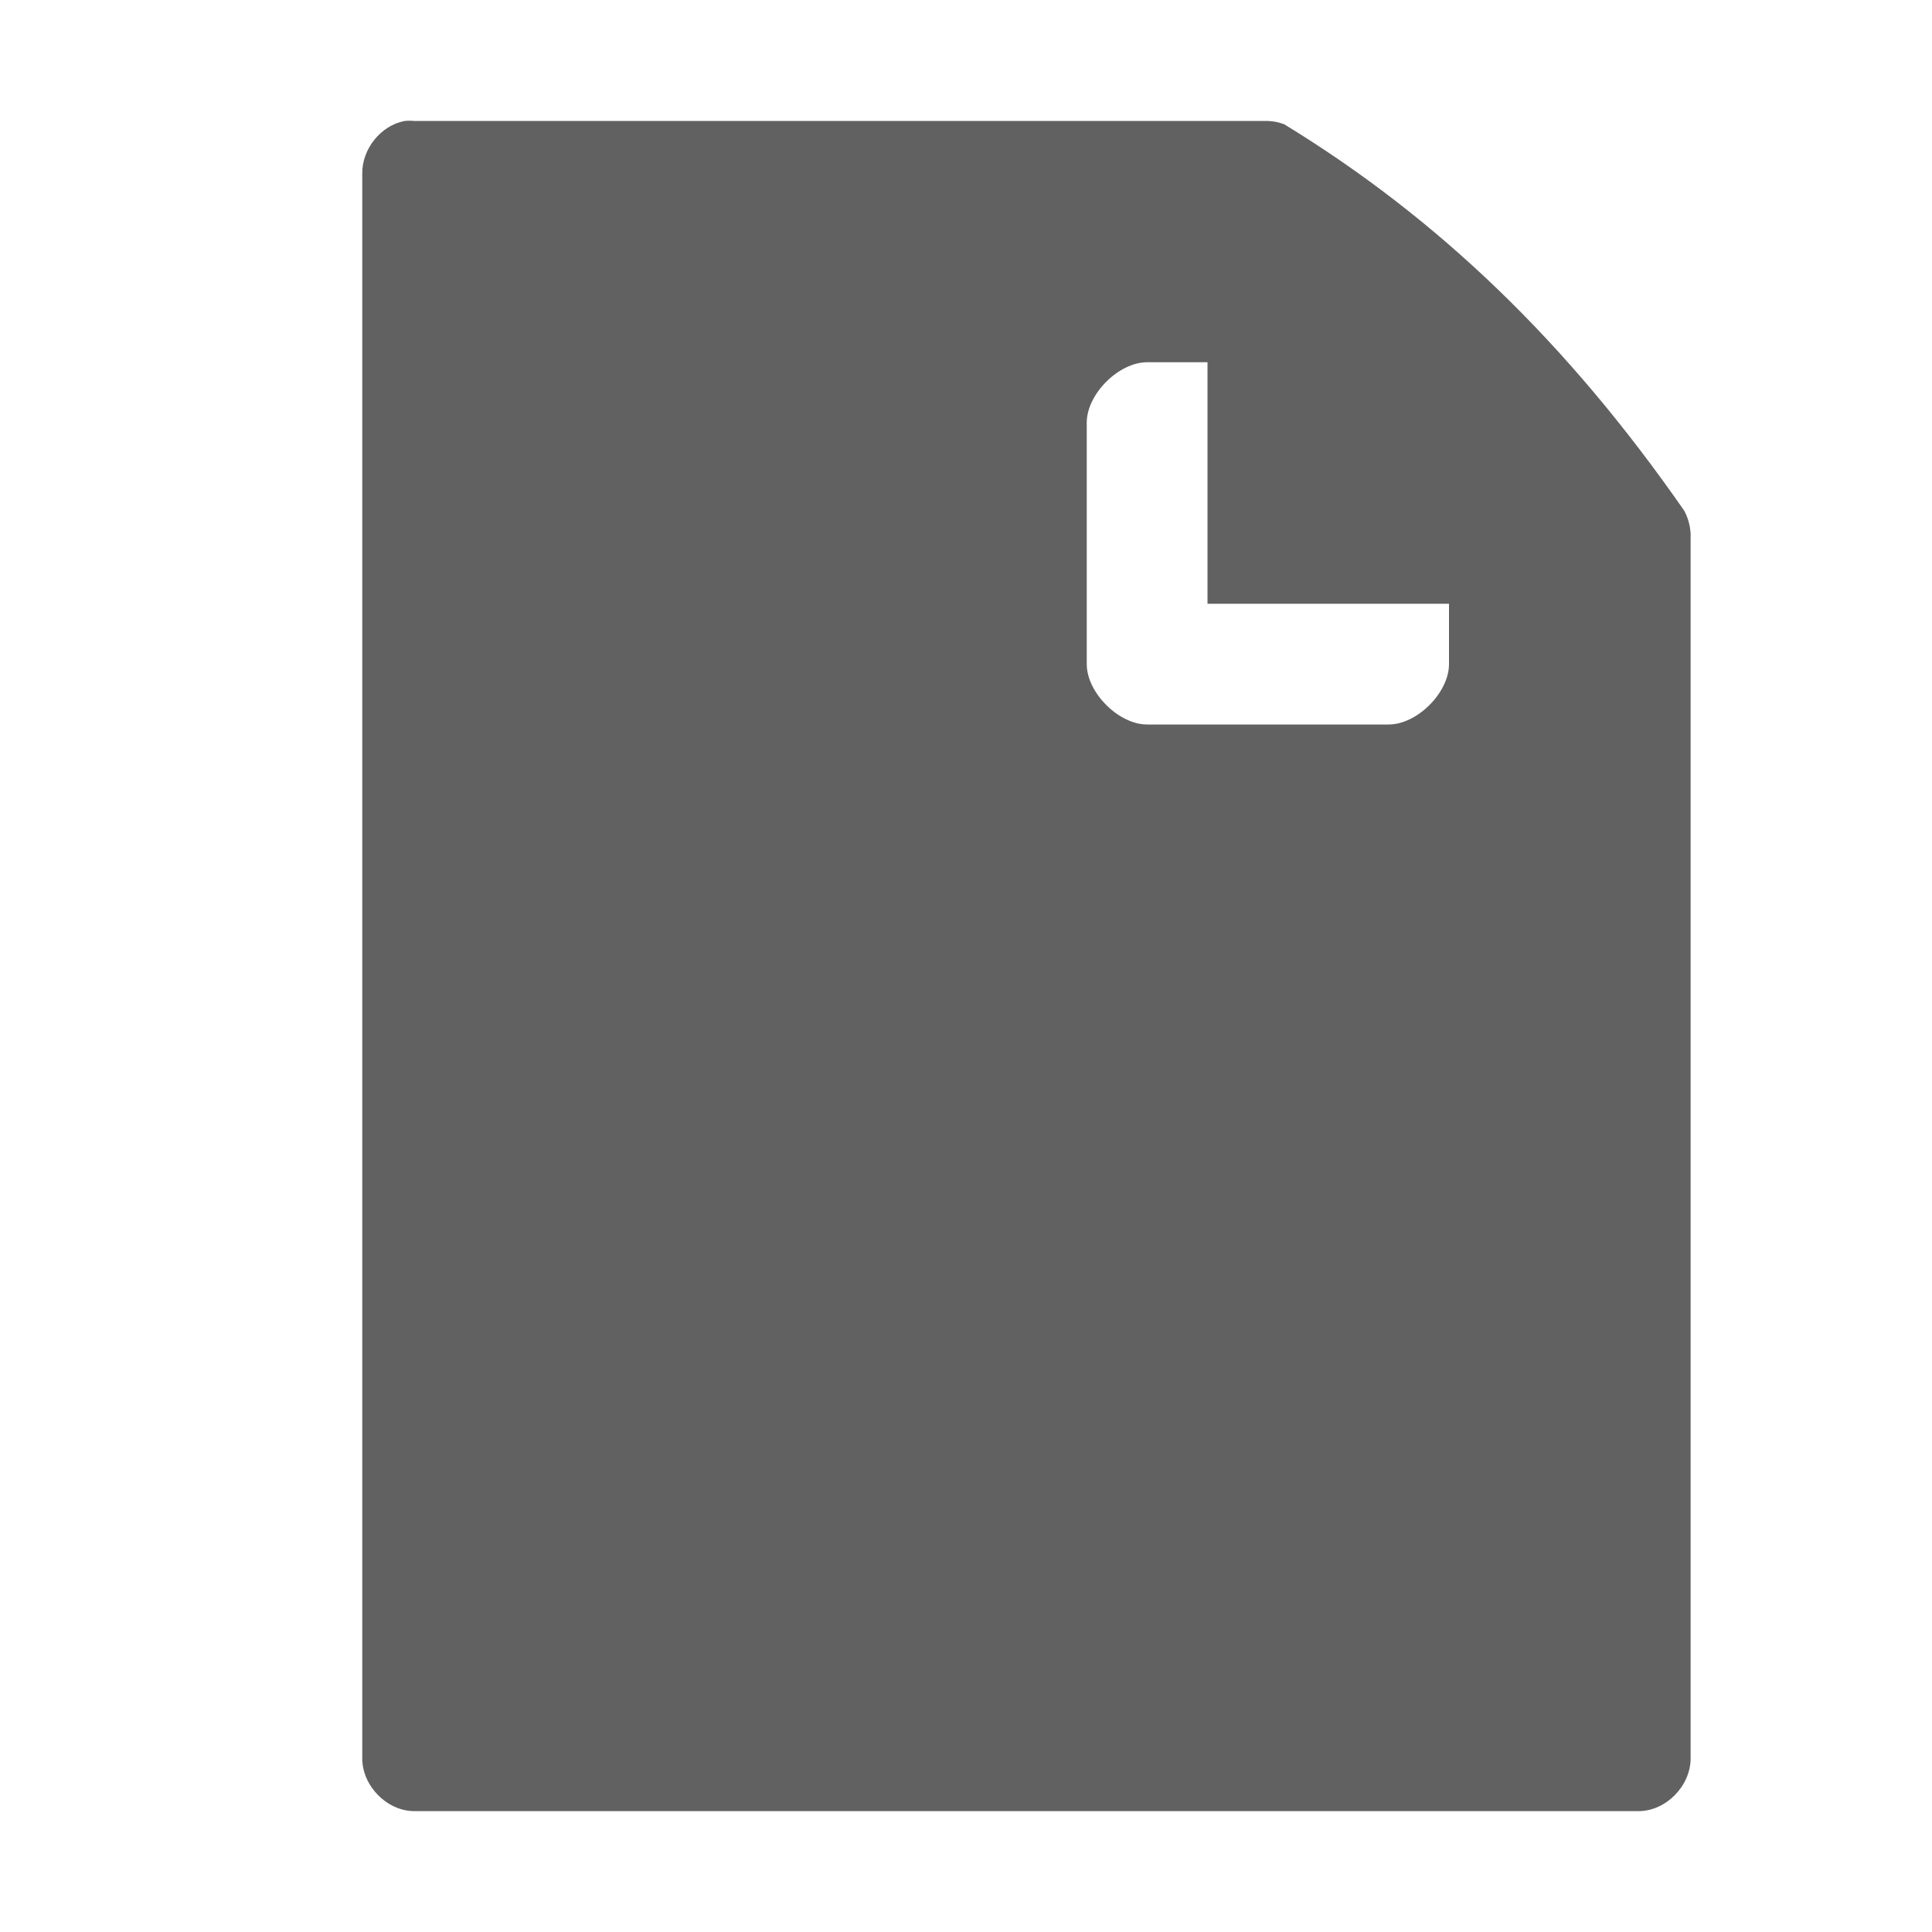
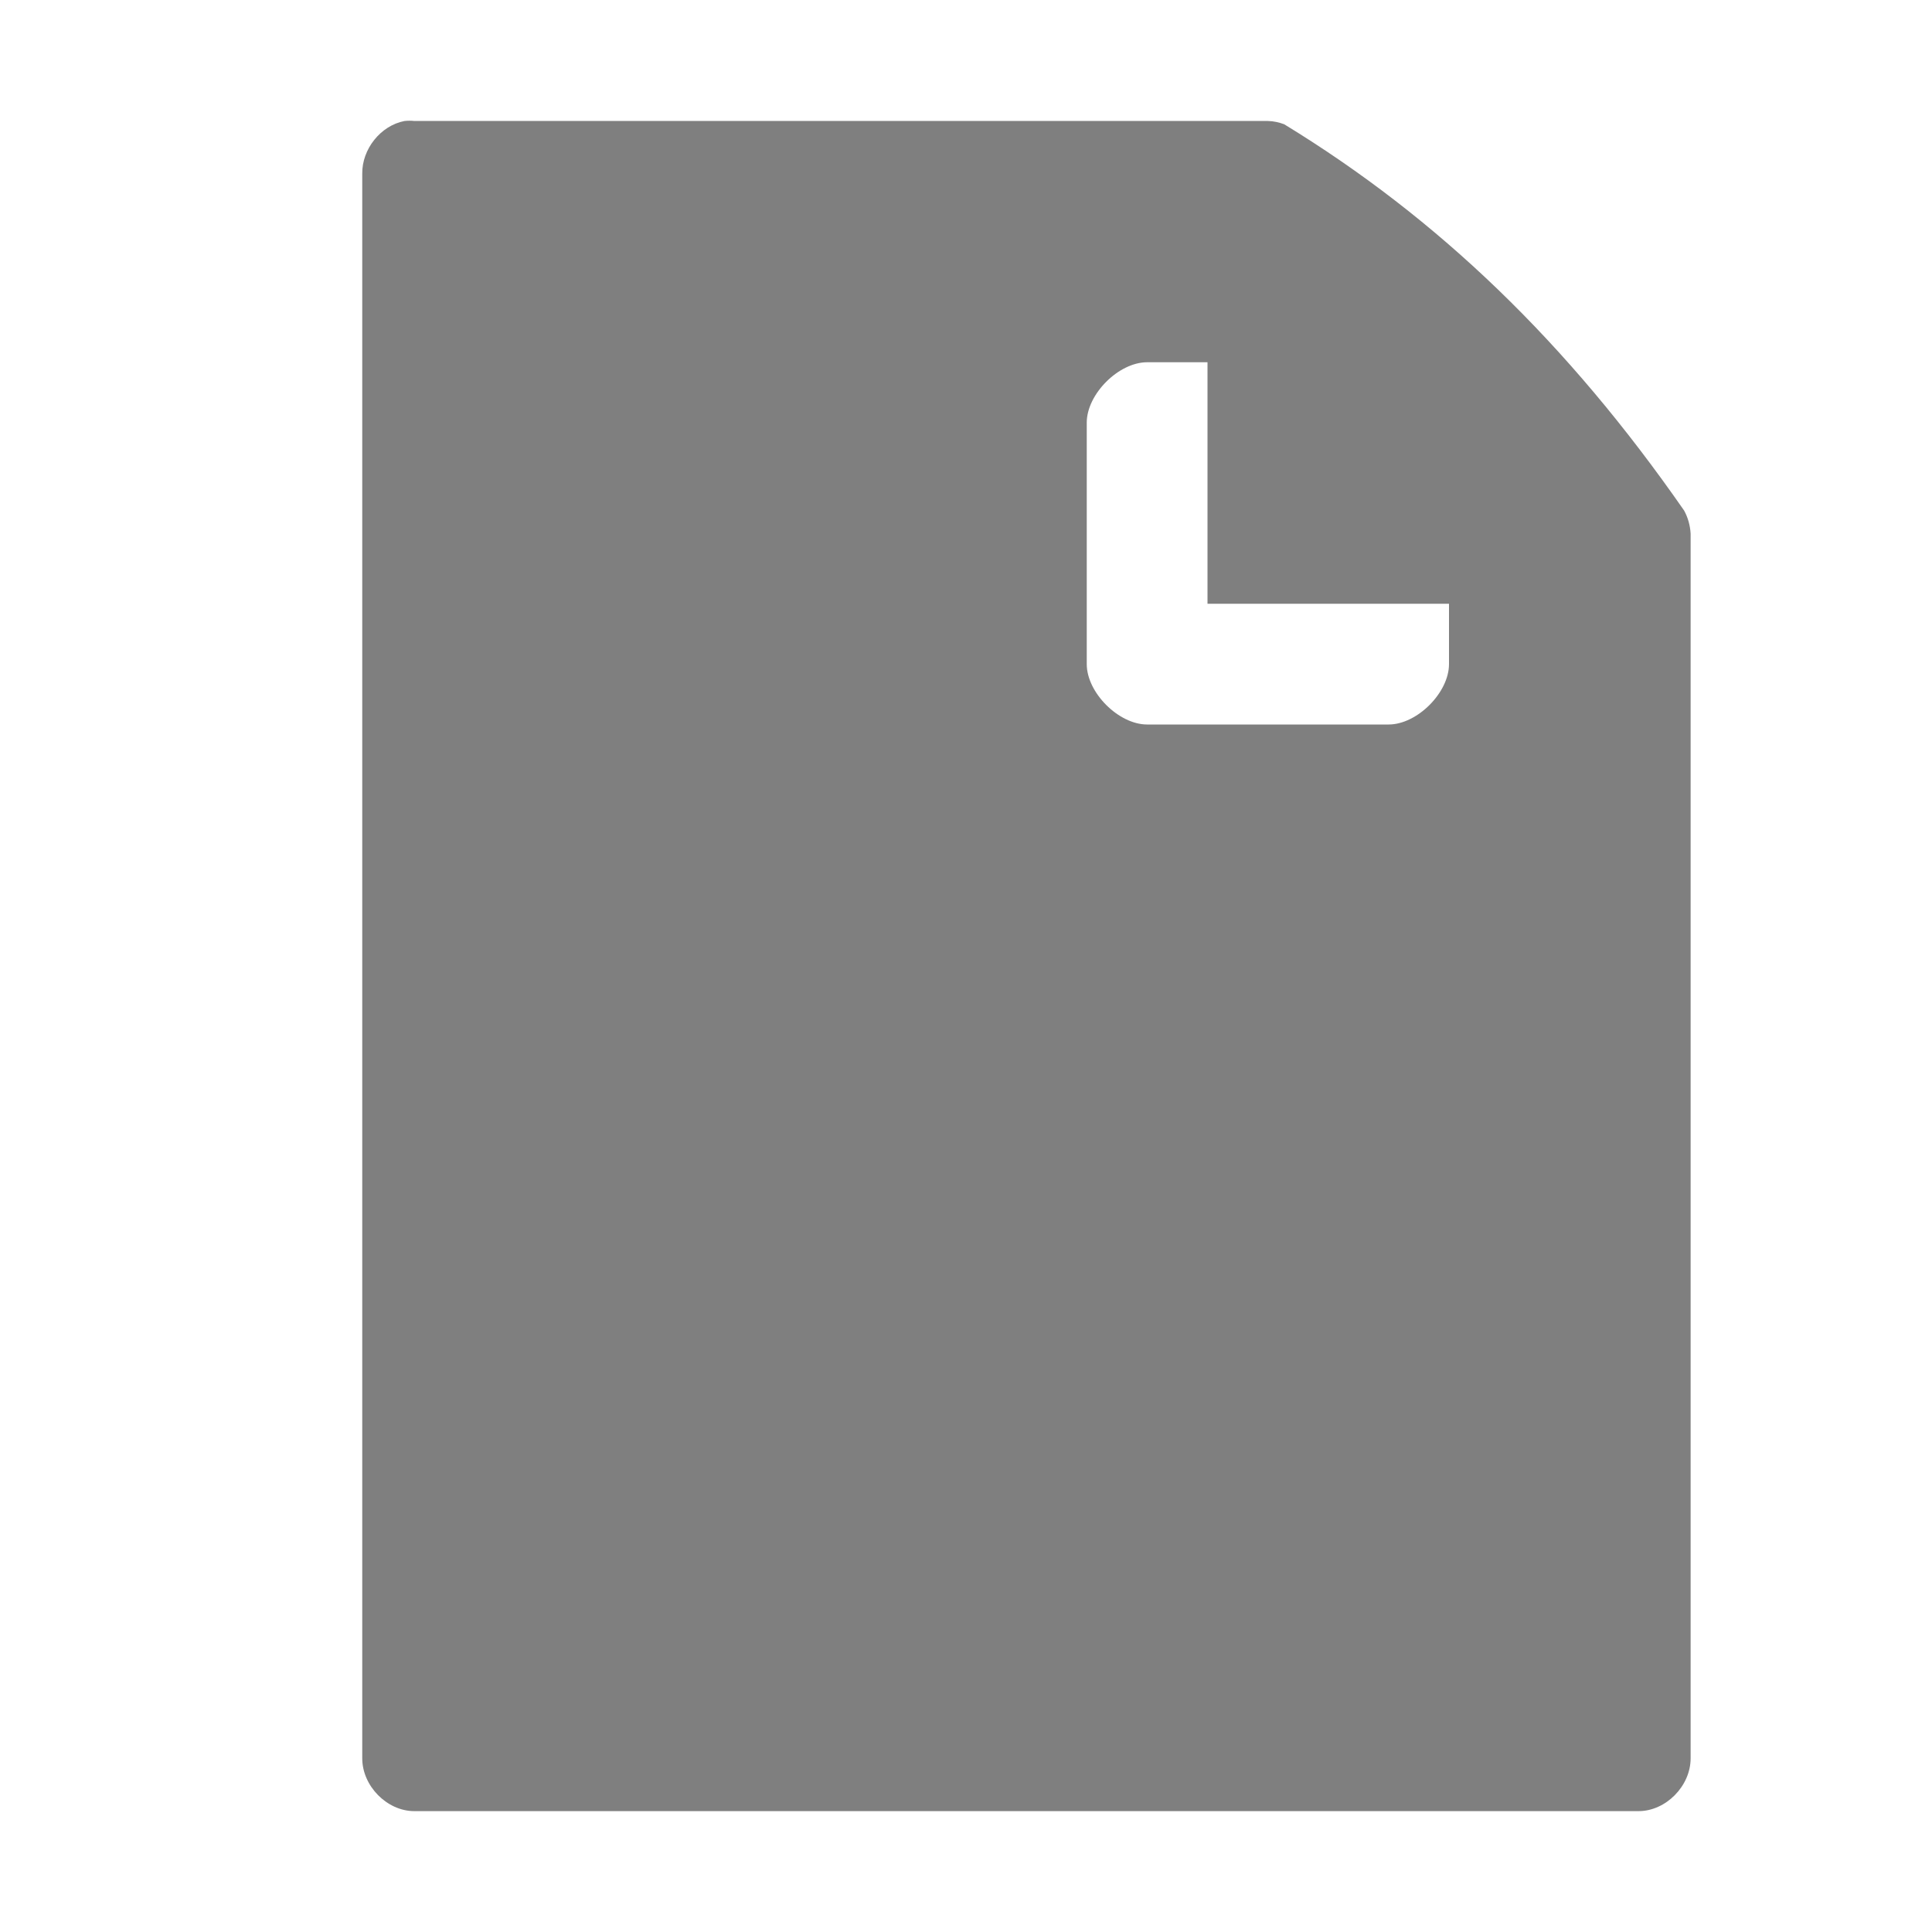
<svg xmlns="http://www.w3.org/2000/svg" height="16" width="16" version="1.0">
  <rect style="color:#000000" fill-opacity="0" height="97.986" width="163.31" y="-32.993" x="-62.897" />
-   <path opacity=".7" style="block-progression:tb;color:#000000;text-transform:none;text-indent:0" d="m3.35 1.002c-0.198 0.038-0.353 0.233-0.35 0.437v13.123c0 0.229 0.205 0.437 0.431 0.437h10.139c0.226-0 0.431-0.208 0.431-0.437v-10.143c-0.004-0.067-0.022-0.133-0.054-0.191-0.966-1.39-2.035-2.419-3.312-3.199-0.043-0.016-0.088-0.026-0.134-0.027h-7.069c-0.027-0.003-0.054-0.003-0.081 0zm5.65 2.498c0-0.236 0.264-0.5 0.5-0.5h0.5v2h2v0.5c0 0.236-0.264 0.5-0.5 0.5h-2c-0.236 0-0.5-0.264-0.5-0.5 0-0.464 0-1.492 0-2z" fill="#1e1e1e" />
+   <path opacity=".5" style="block-progression:tb;color:#000000;text-transform:none;text-indent:0" d="m3.35 1.002c-0.198 0.038-0.353 0.233-0.35 0.437v13.123c0 0.229 0.205 0.437 0.431 0.437h10.139c0.226-0 0.431-0.208 0.431-0.437v-10.143c-0.004-0.067-0.022-0.133-0.054-0.191-0.966-1.39-2.035-2.419-3.312-3.199-0.043-0.016-0.088-0.026-0.134-0.027h-7.069c-0.027-0.003-0.054-0.003-0.081 0zm5.65 2.498c0-0.236 0.264-0.5 0.5-0.5h0.5v2h2v0.5c0 0.236-0.264 0.5-0.5 0.5h-2c-0.236 0-0.5-0.264-0.5-0.5 0-0.464 0-1.492 0-2z" />
</svg>
